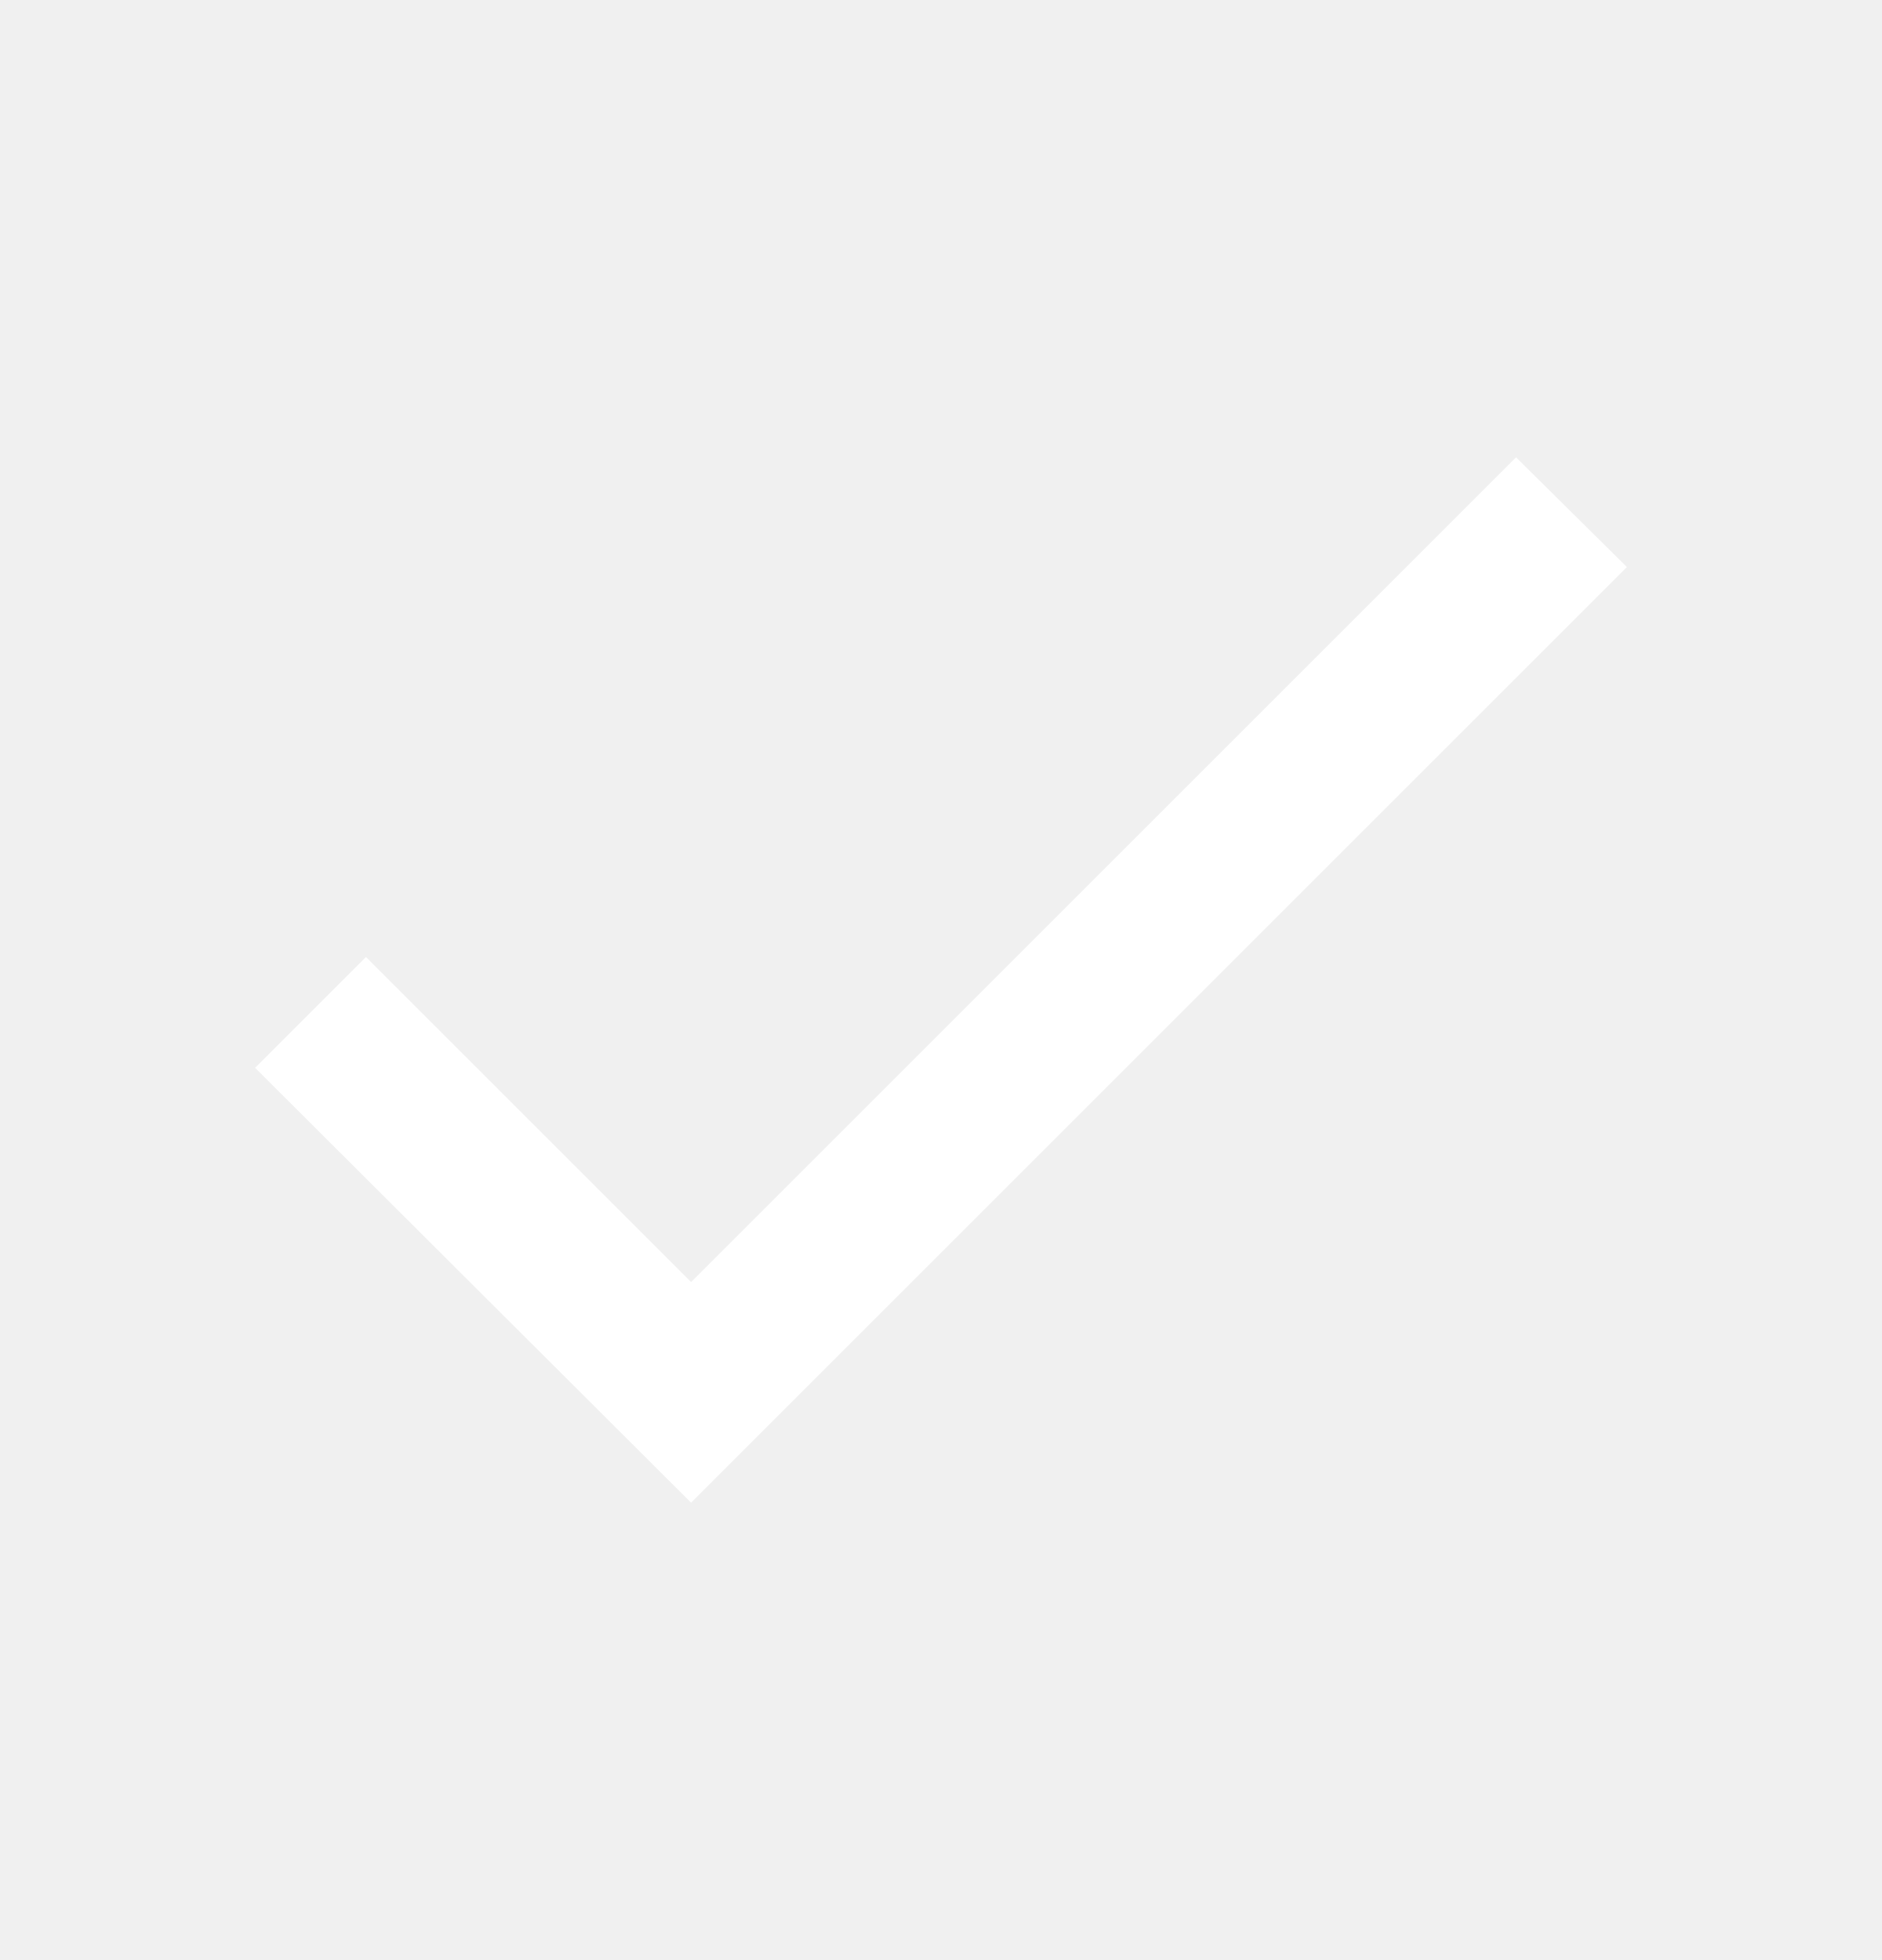
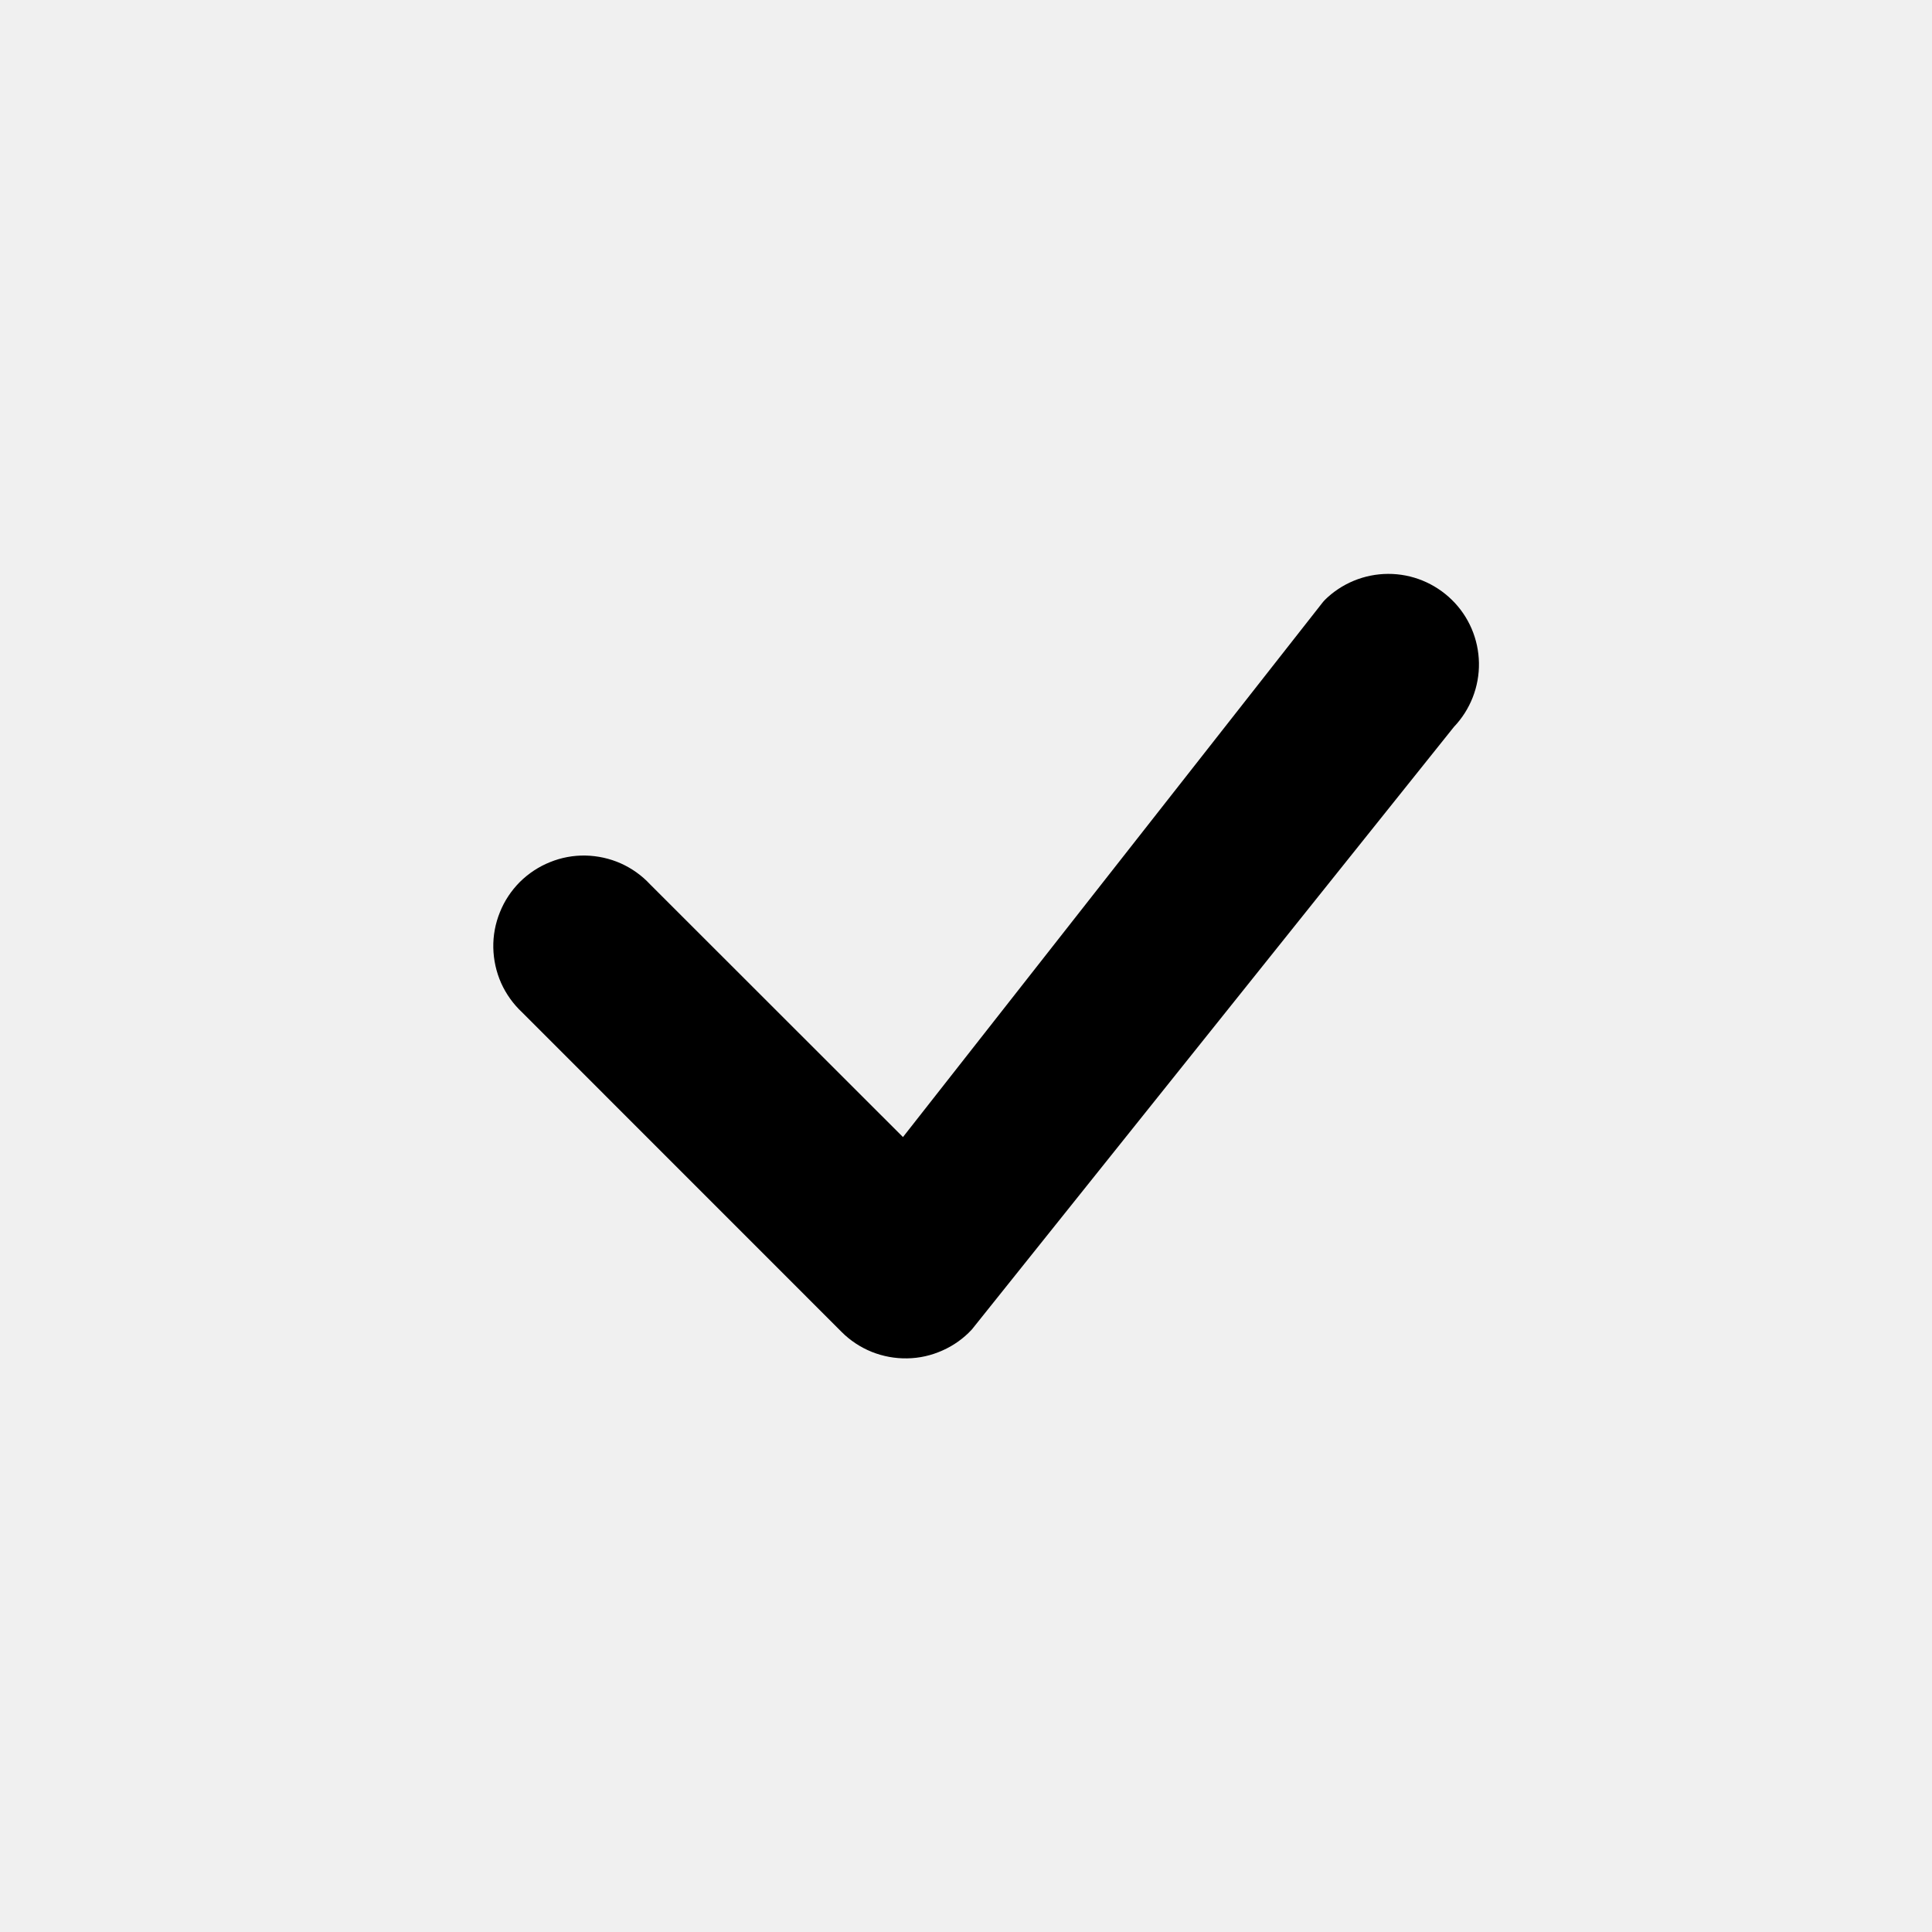
- <svg xmlns="http://www.w3.org/2000/svg" width="24" height="25" viewBox="0 0 24 25" fill="none">
-   <path d="M8.813 16.353L4.667 12.207L3.253 13.62L8.813 19.167L20.747 7.233L19.333 5.833L8.813 16.353Z" fill="white" />
+ <svg xmlns="http://www.w3.org/2000/svg" width="24" height="24" viewBox="0 0 24 24" fill="none">
+   <path fill-rule="evenodd" clip-rule="evenodd" d="M16.455 7.455C16.665 7.247 16.948 7.13 17.244 7.129C17.54 7.128 17.823 7.244 18.035 7.451C18.246 7.657 18.367 7.939 18.372 8.235C18.377 8.53 18.265 8.816 18.061 9.03L12.073 16.515C11.971 16.626 11.846 16.715 11.708 16.776C11.57 16.838 11.421 16.872 11.27 16.874C11.119 16.877 10.968 16.849 10.828 16.793C10.688 16.736 10.56 16.652 10.454 16.545L6.486 12.576C6.376 12.473 6.287 12.349 6.225 12.211C6.164 12.073 6.131 11.924 6.128 11.773C6.125 11.622 6.153 11.472 6.21 11.332C6.266 11.191 6.351 11.064 6.457 10.957C6.564 10.851 6.692 10.766 6.832 10.71C6.972 10.653 7.122 10.625 7.273 10.628C7.424 10.631 7.573 10.664 7.711 10.725C7.849 10.787 7.973 10.875 8.076 10.986L11.217 14.125L16.427 7.488C16.436 7.476 16.446 7.465 16.456 7.455H16.455Z" fill="black" />
</svg>
